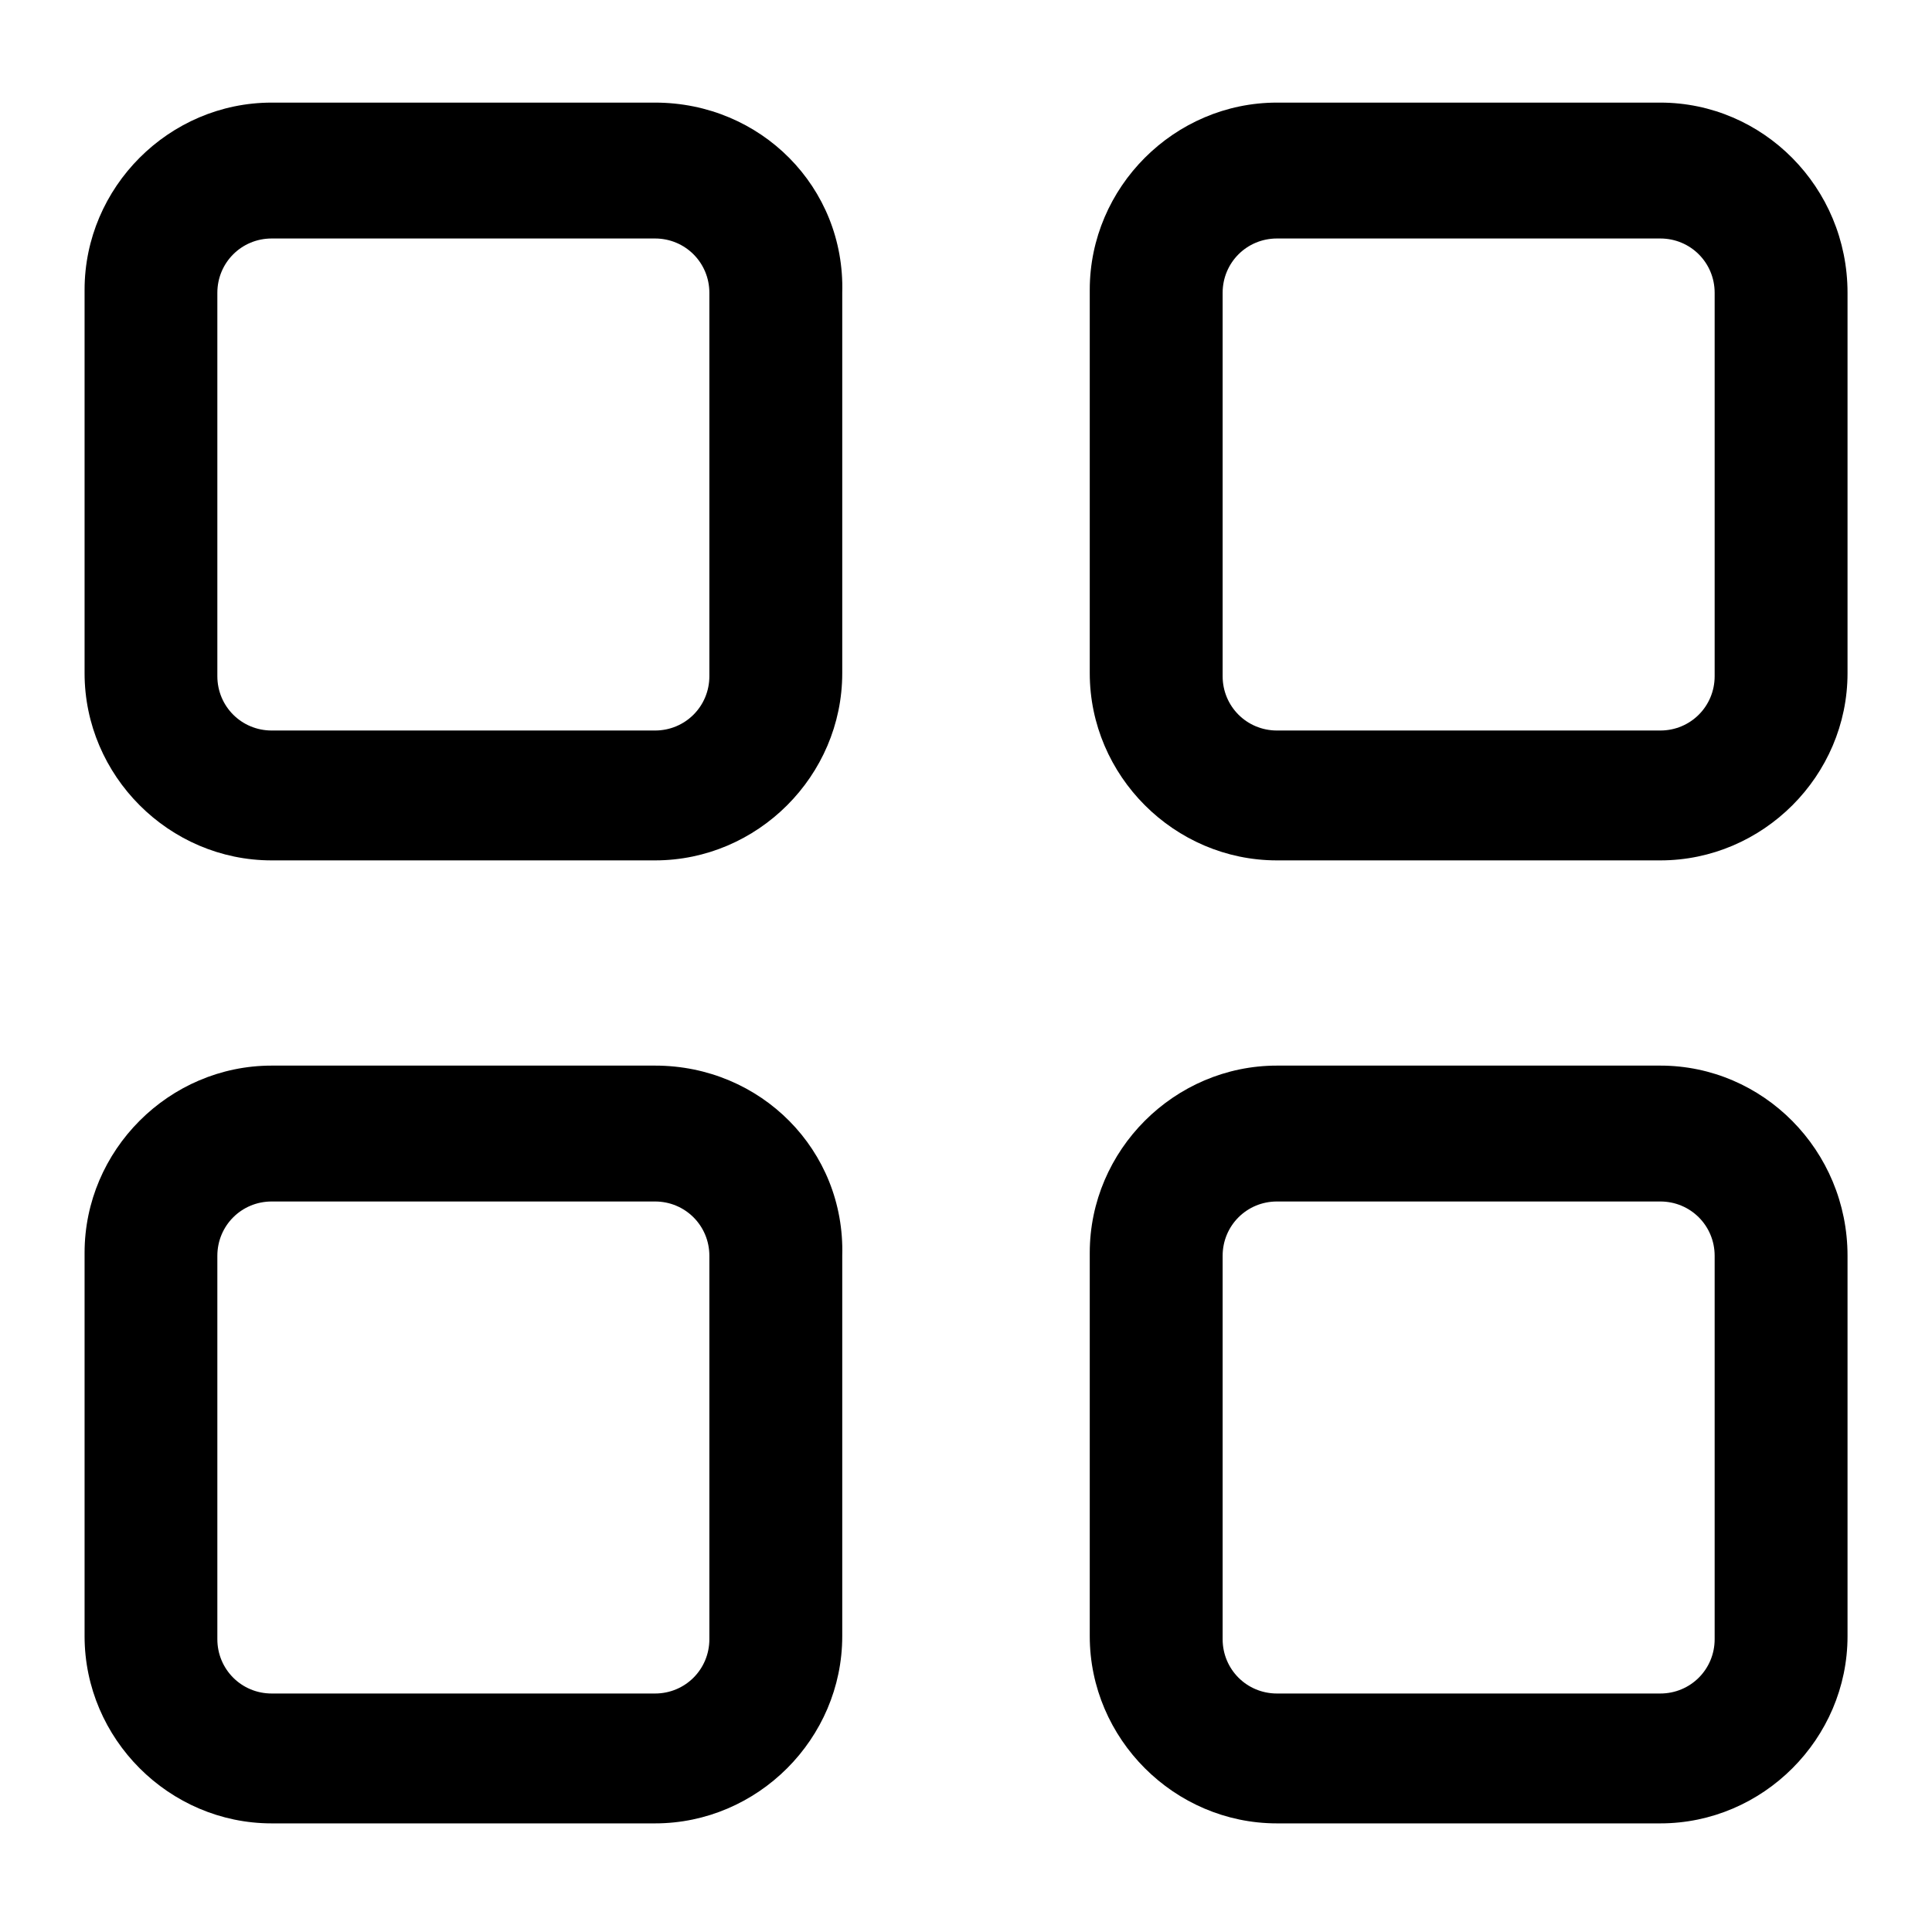
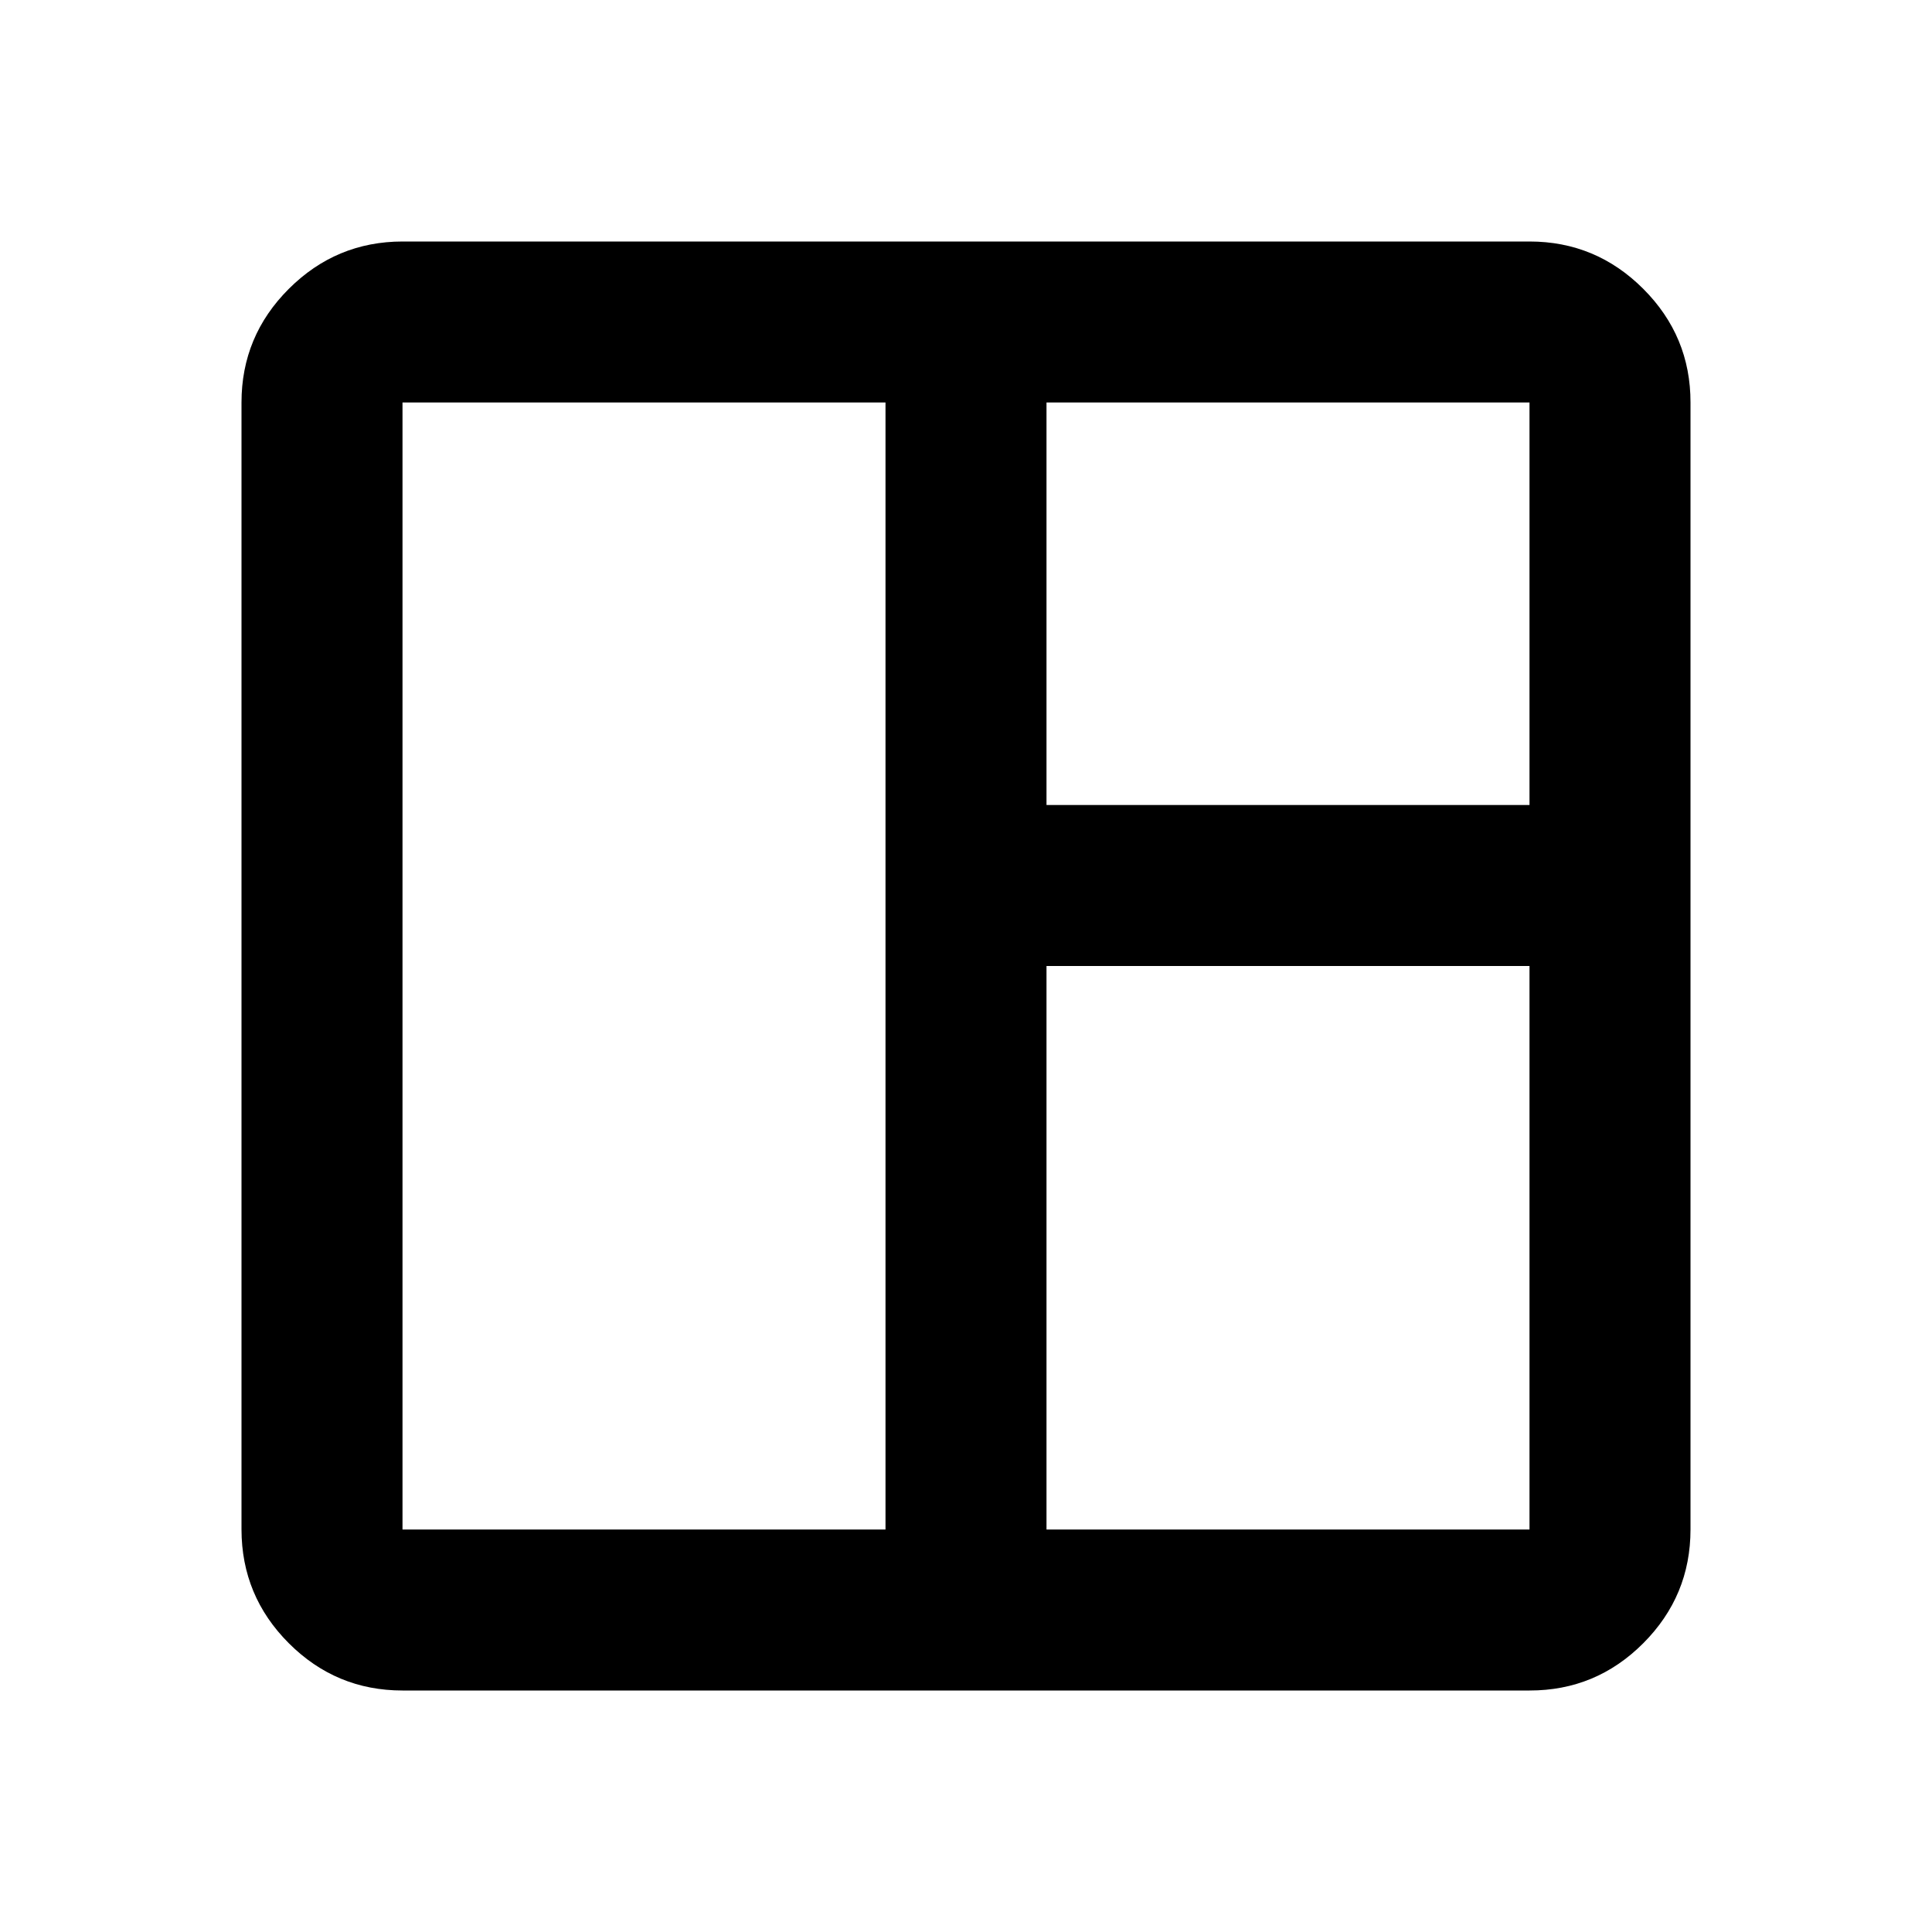
- <svg xmlns="http://www.w3.org/2000/svg" className="fill-current" width="18" height="18" viewBox="0 0 18 18" fill="currentColor">
-   <path d="M6.103 0.956H2.531C1.575 0.956 0.788 1.744 0.788 2.7V6.272C0.788 7.228 1.575 8.016 2.531 8.016H6.103C7.059 8.016 7.847 7.228 7.847 6.272V2.728C7.875 1.744 7.088 0.956 6.103 0.956ZM6.609 6.3C6.609 6.581 6.384 6.806 6.103 6.806H2.531C2.25 6.806 2.025 6.581 2.025 6.3V2.728C2.025 2.447 2.25 2.222 2.531 2.222H6.103C6.384 2.222 6.609 2.447 6.609 2.728V6.3Z" fill="" />
-   <path d="M15.469 0.956H11.897C10.941 0.956 10.153 1.744 10.153 2.7V6.272C10.153 7.228 10.941 8.016 11.897 8.016H15.469C16.425 8.016 17.213 7.228 17.213 6.272V2.728C17.213 1.744 16.425 0.956 15.469 0.956ZM15.975 6.3C15.975 6.581 15.75 6.806 15.469 6.806H11.897C11.616 6.806 11.391 6.581 11.391 6.3V2.728C11.391 2.447 11.616 2.222 11.897 2.222H15.469C15.75 2.222 15.975 2.447 15.975 2.728V6.3Z" fill="" />
-   <path d="M6.103 9.928H2.531C1.575 9.928 0.788 10.716 0.788 11.672V15.244C0.788 16.2 1.575 16.988 2.531 16.988H6.103C7.059 16.988 7.847 16.2 7.847 15.244V11.7C7.875 10.716 7.088 9.928 6.103 9.928ZM6.609 15.272C6.609 15.553 6.384 15.778 6.103 15.778H2.531C2.25 15.778 2.025 15.553 2.025 15.272V11.7C2.025 11.419 2.25 11.194 2.531 11.194H6.103C6.384 11.194 6.609 11.419 6.609 11.7V15.272Z" fill="" />
-   <path d="M15.469 9.928H11.897C10.941 9.928 10.153 10.716 10.153 11.672V15.244C10.153 16.2 10.941 16.988 11.897 16.988H15.469C16.425 16.988 17.213 16.2 17.213 15.244V11.7C17.213 10.716 16.425 9.928 15.469 9.928ZM15.975 15.272C15.975 15.553 15.75 15.778 15.469 15.778H11.897C11.616 15.778 11.391 15.553 11.391 15.272V11.7C11.391 11.419 11.616 11.194 11.897 11.194H15.469C15.75 11.194 15.975 11.419 15.975 11.7V15.272Z" fill="" />
+ <svg xmlns="http://www.w3.org/2000/svg" width="1em" height="1em" viewBox="0 0 24 24">
+   <path fill="currentColor" d="M5 21q-.825 0-1.412-.587T3 19V5q0-.825.588-1.412T5 3h14q.825 0 1.413.588T21 5v14q0 .825-.587 1.413T19 21zm0-2h6V5H5zm8 0h6v-7h-6zm0-9h6V5h-6z" />
</svg>
